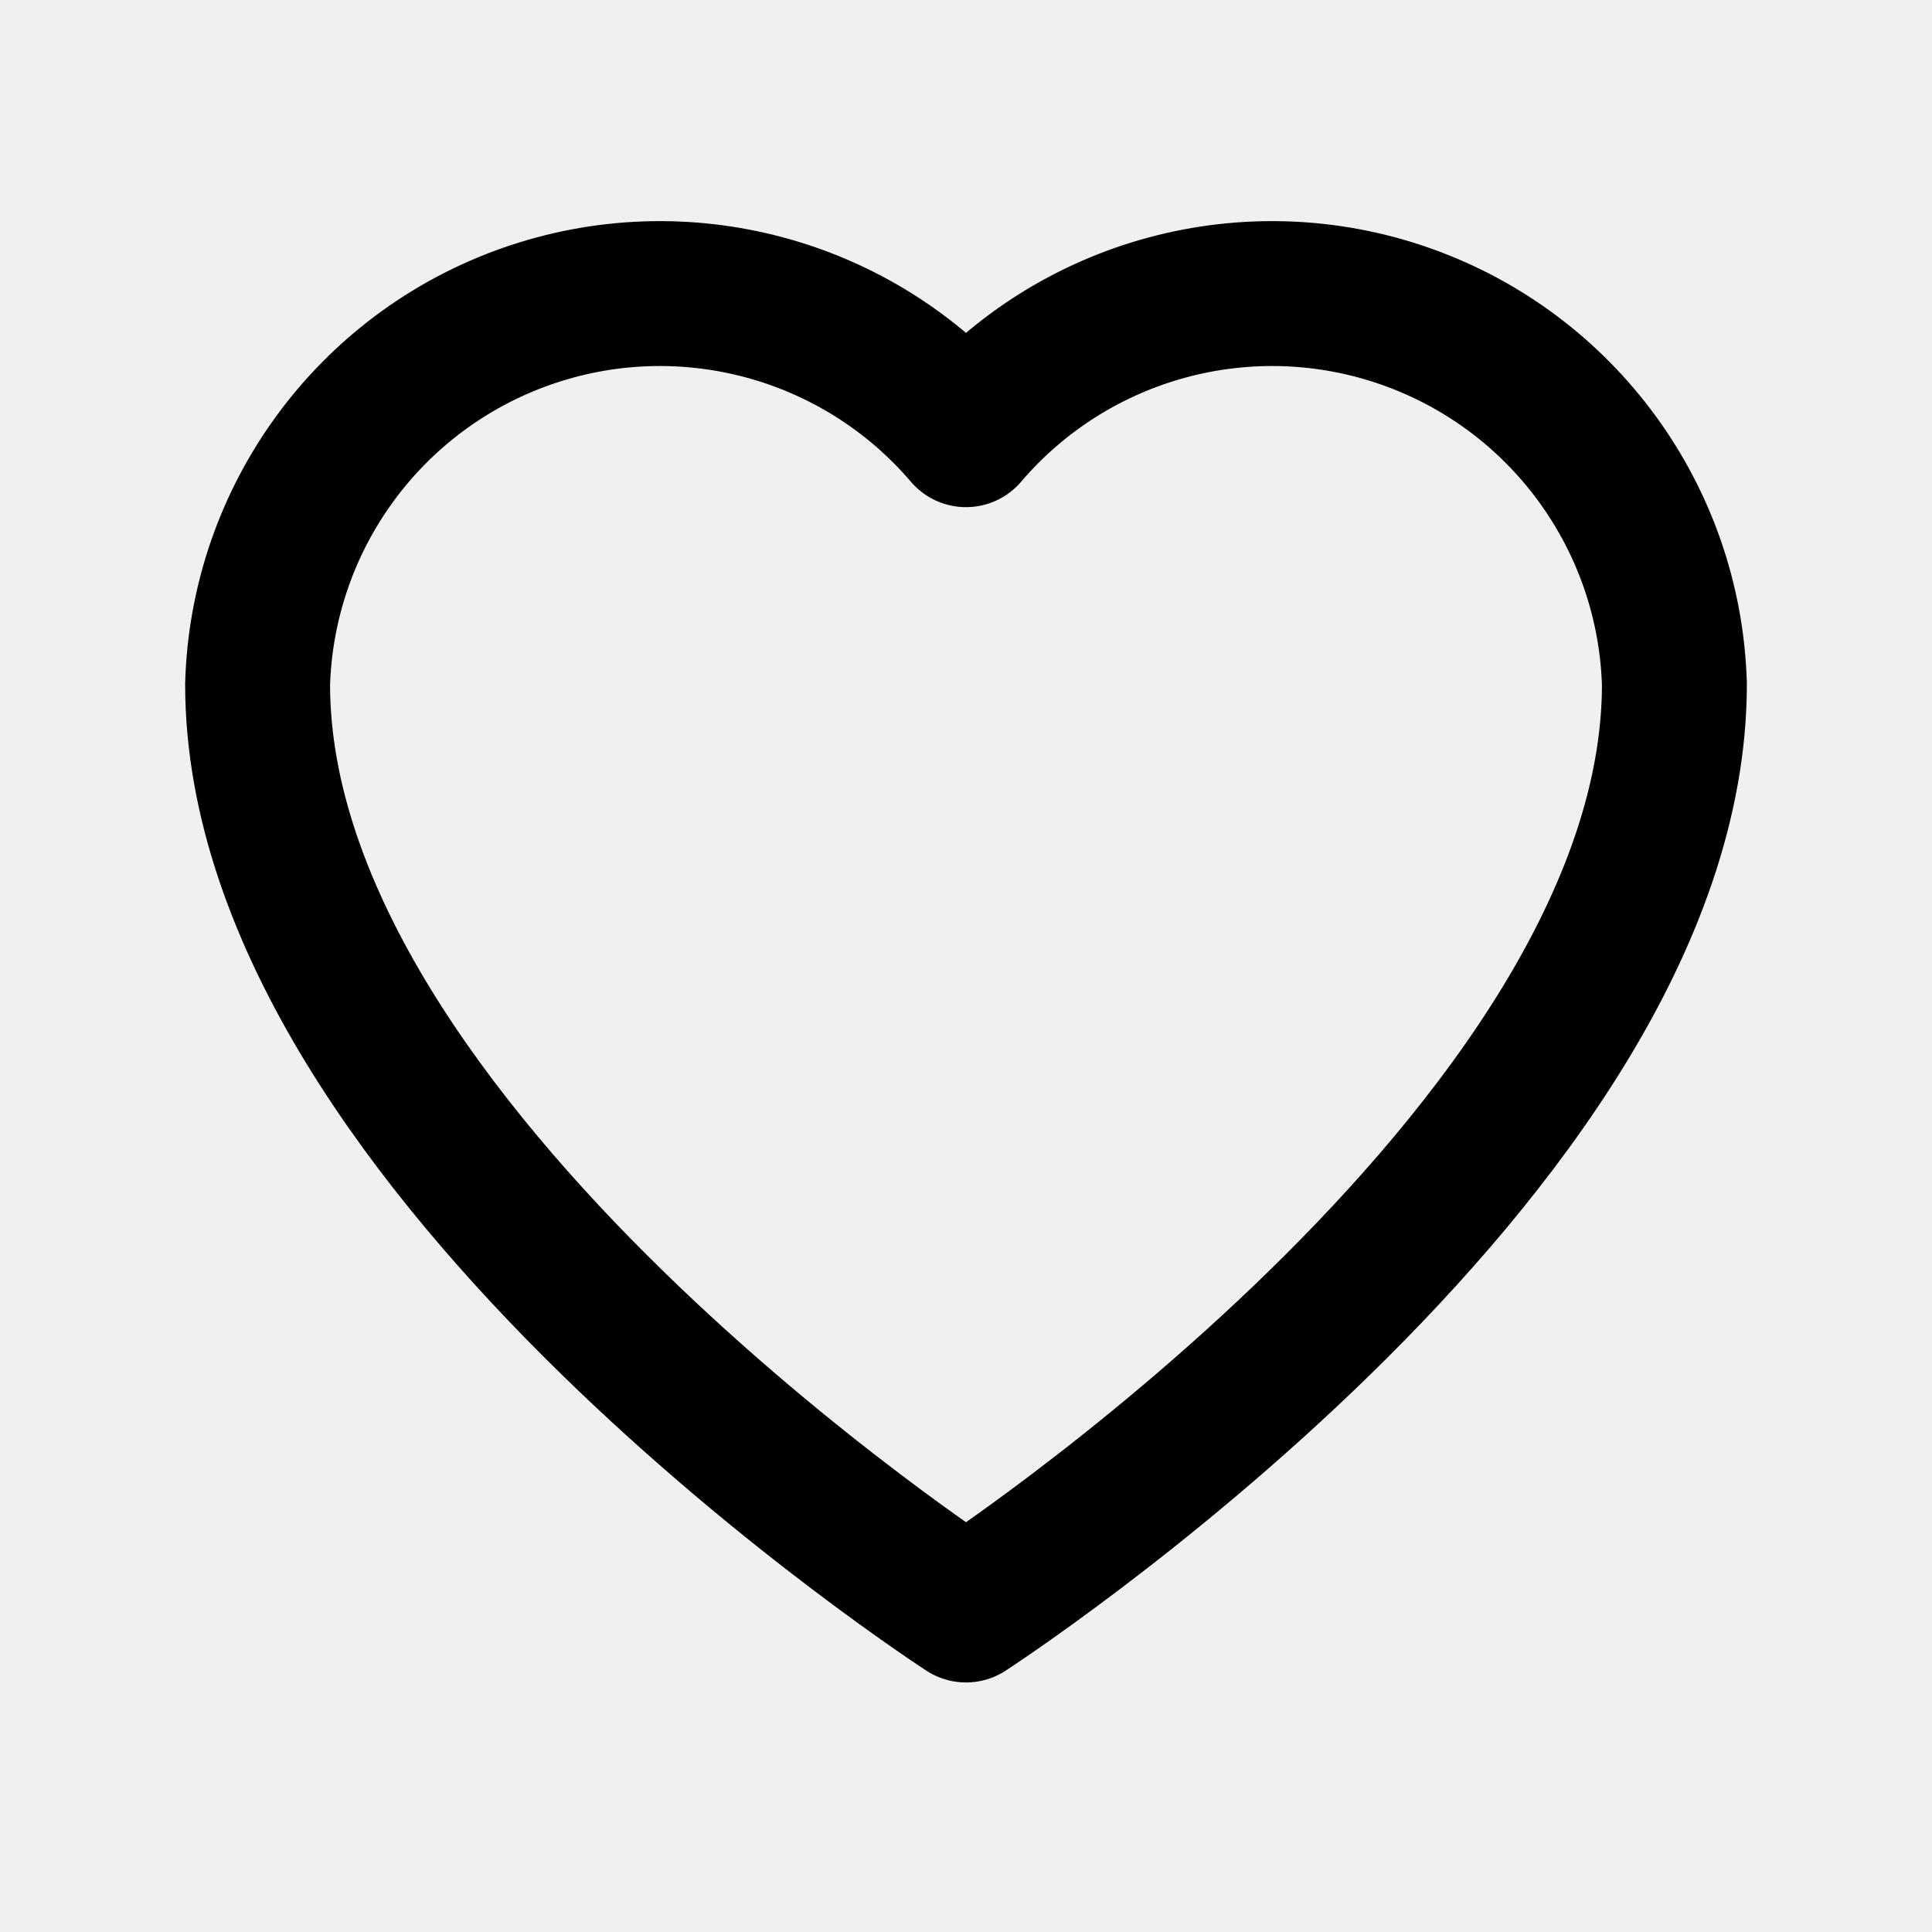
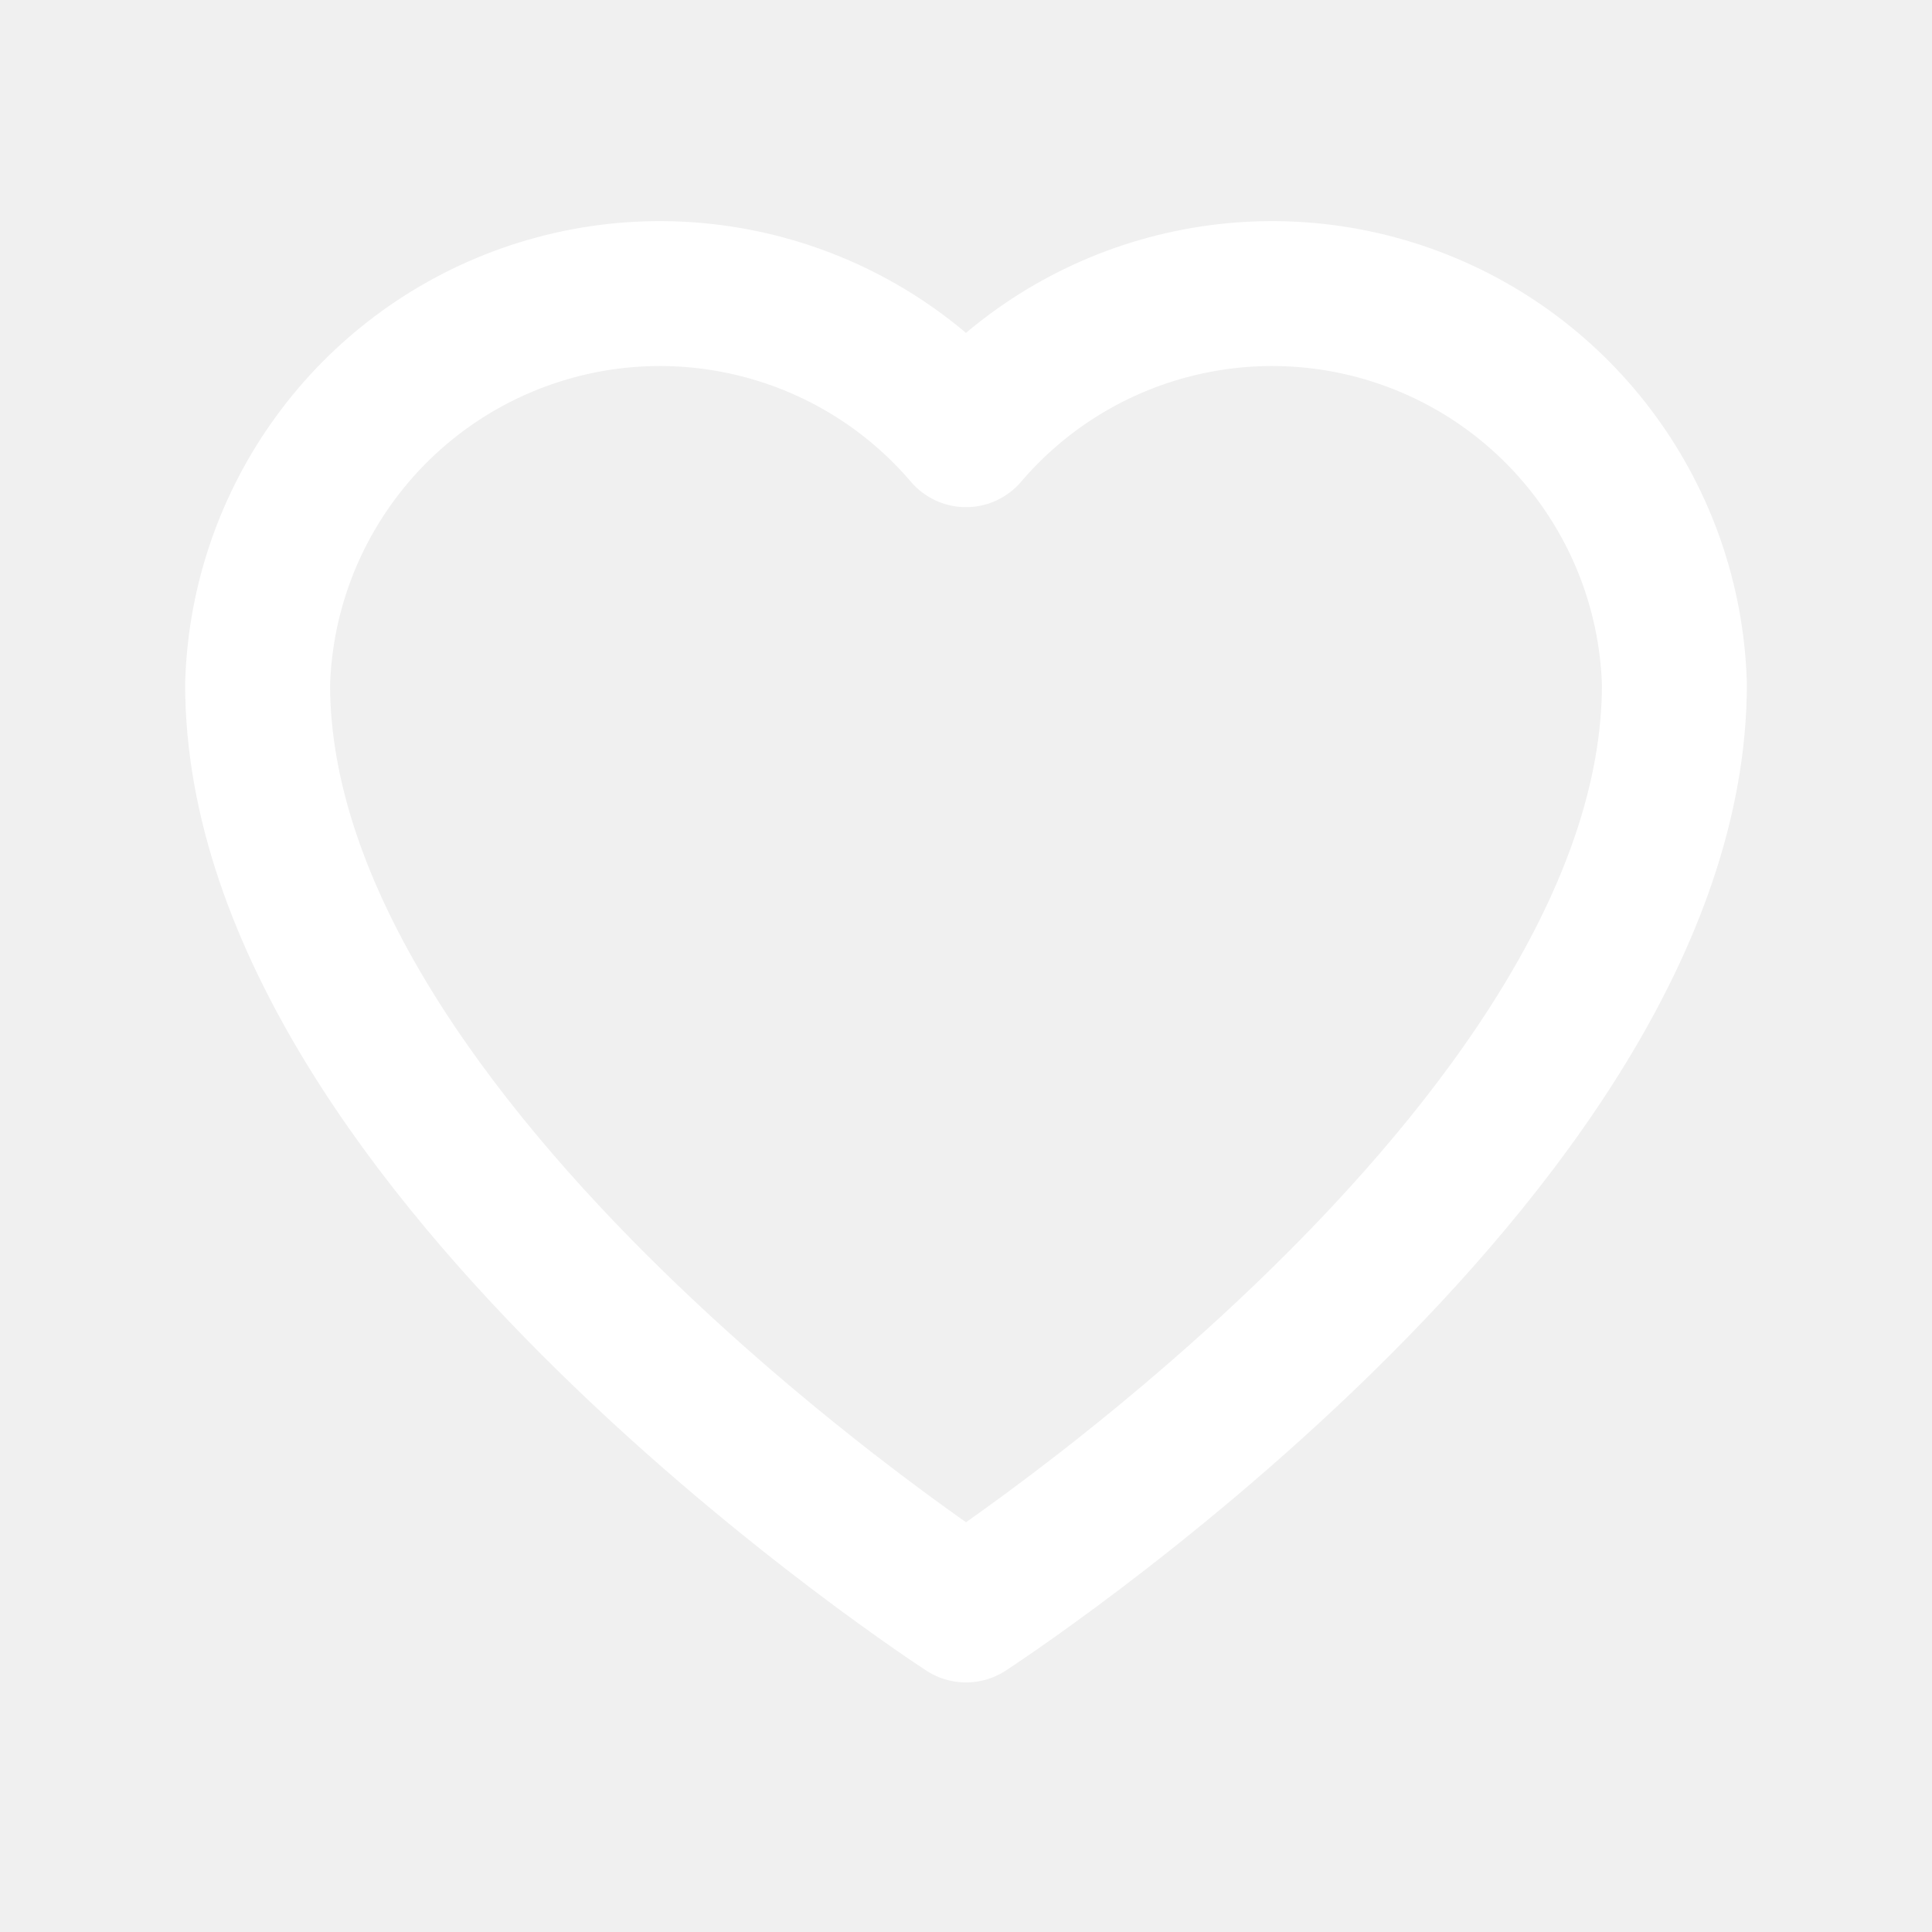
- <svg xmlns="http://www.w3.org/2000/svg" viewBox="0 0 24 24" fill="none" stroke="currentColor" stroke-width="1.8" stroke-linecap="round" stroke-linejoin="round">
+ <svg xmlns="http://www.w3.org/2000/svg" viewBox="0 0 24 24" fill="none" stroke="#fff" stroke-width="1.8" stroke-linecap="round" stroke-linejoin="round">
  <path d="M20.8 8.5c0 5.8-8.8 11.5-8.8 11.5S3.2 14.3 3.2 8.5A5 5 0 0 1 12 5.4a5 5 0 0 1 8.8 3.1Z" />
</svg>
